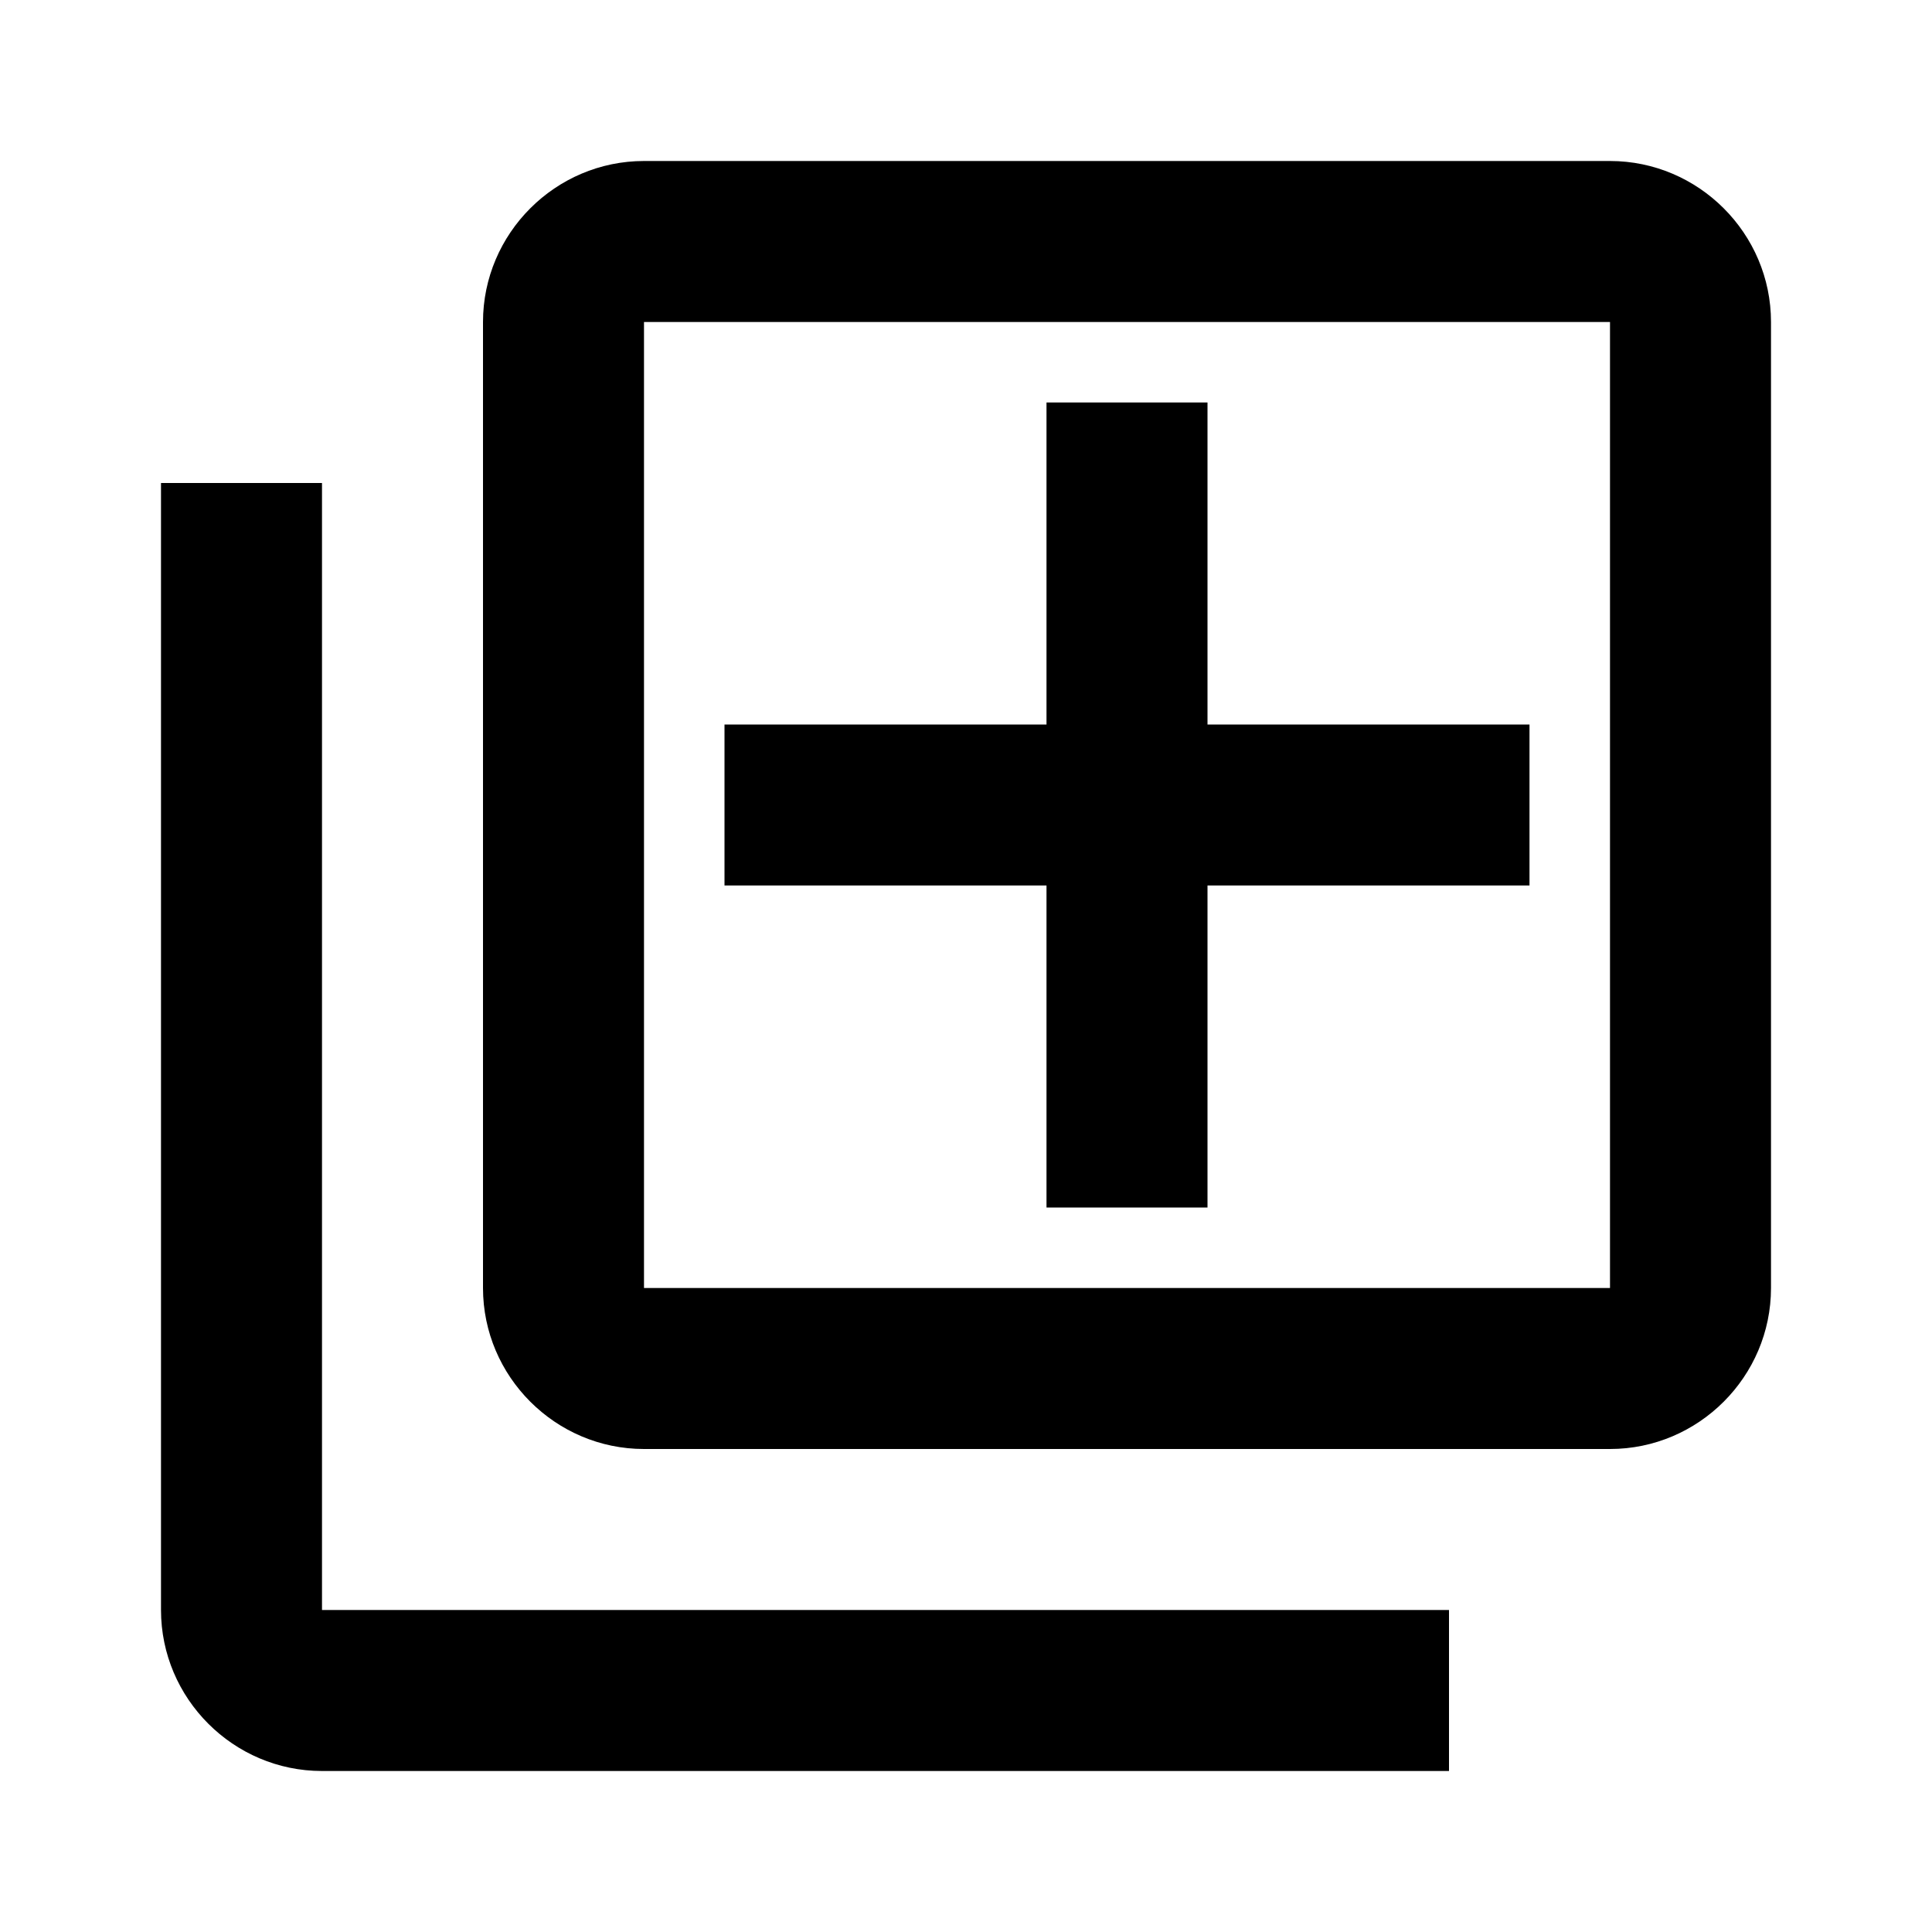
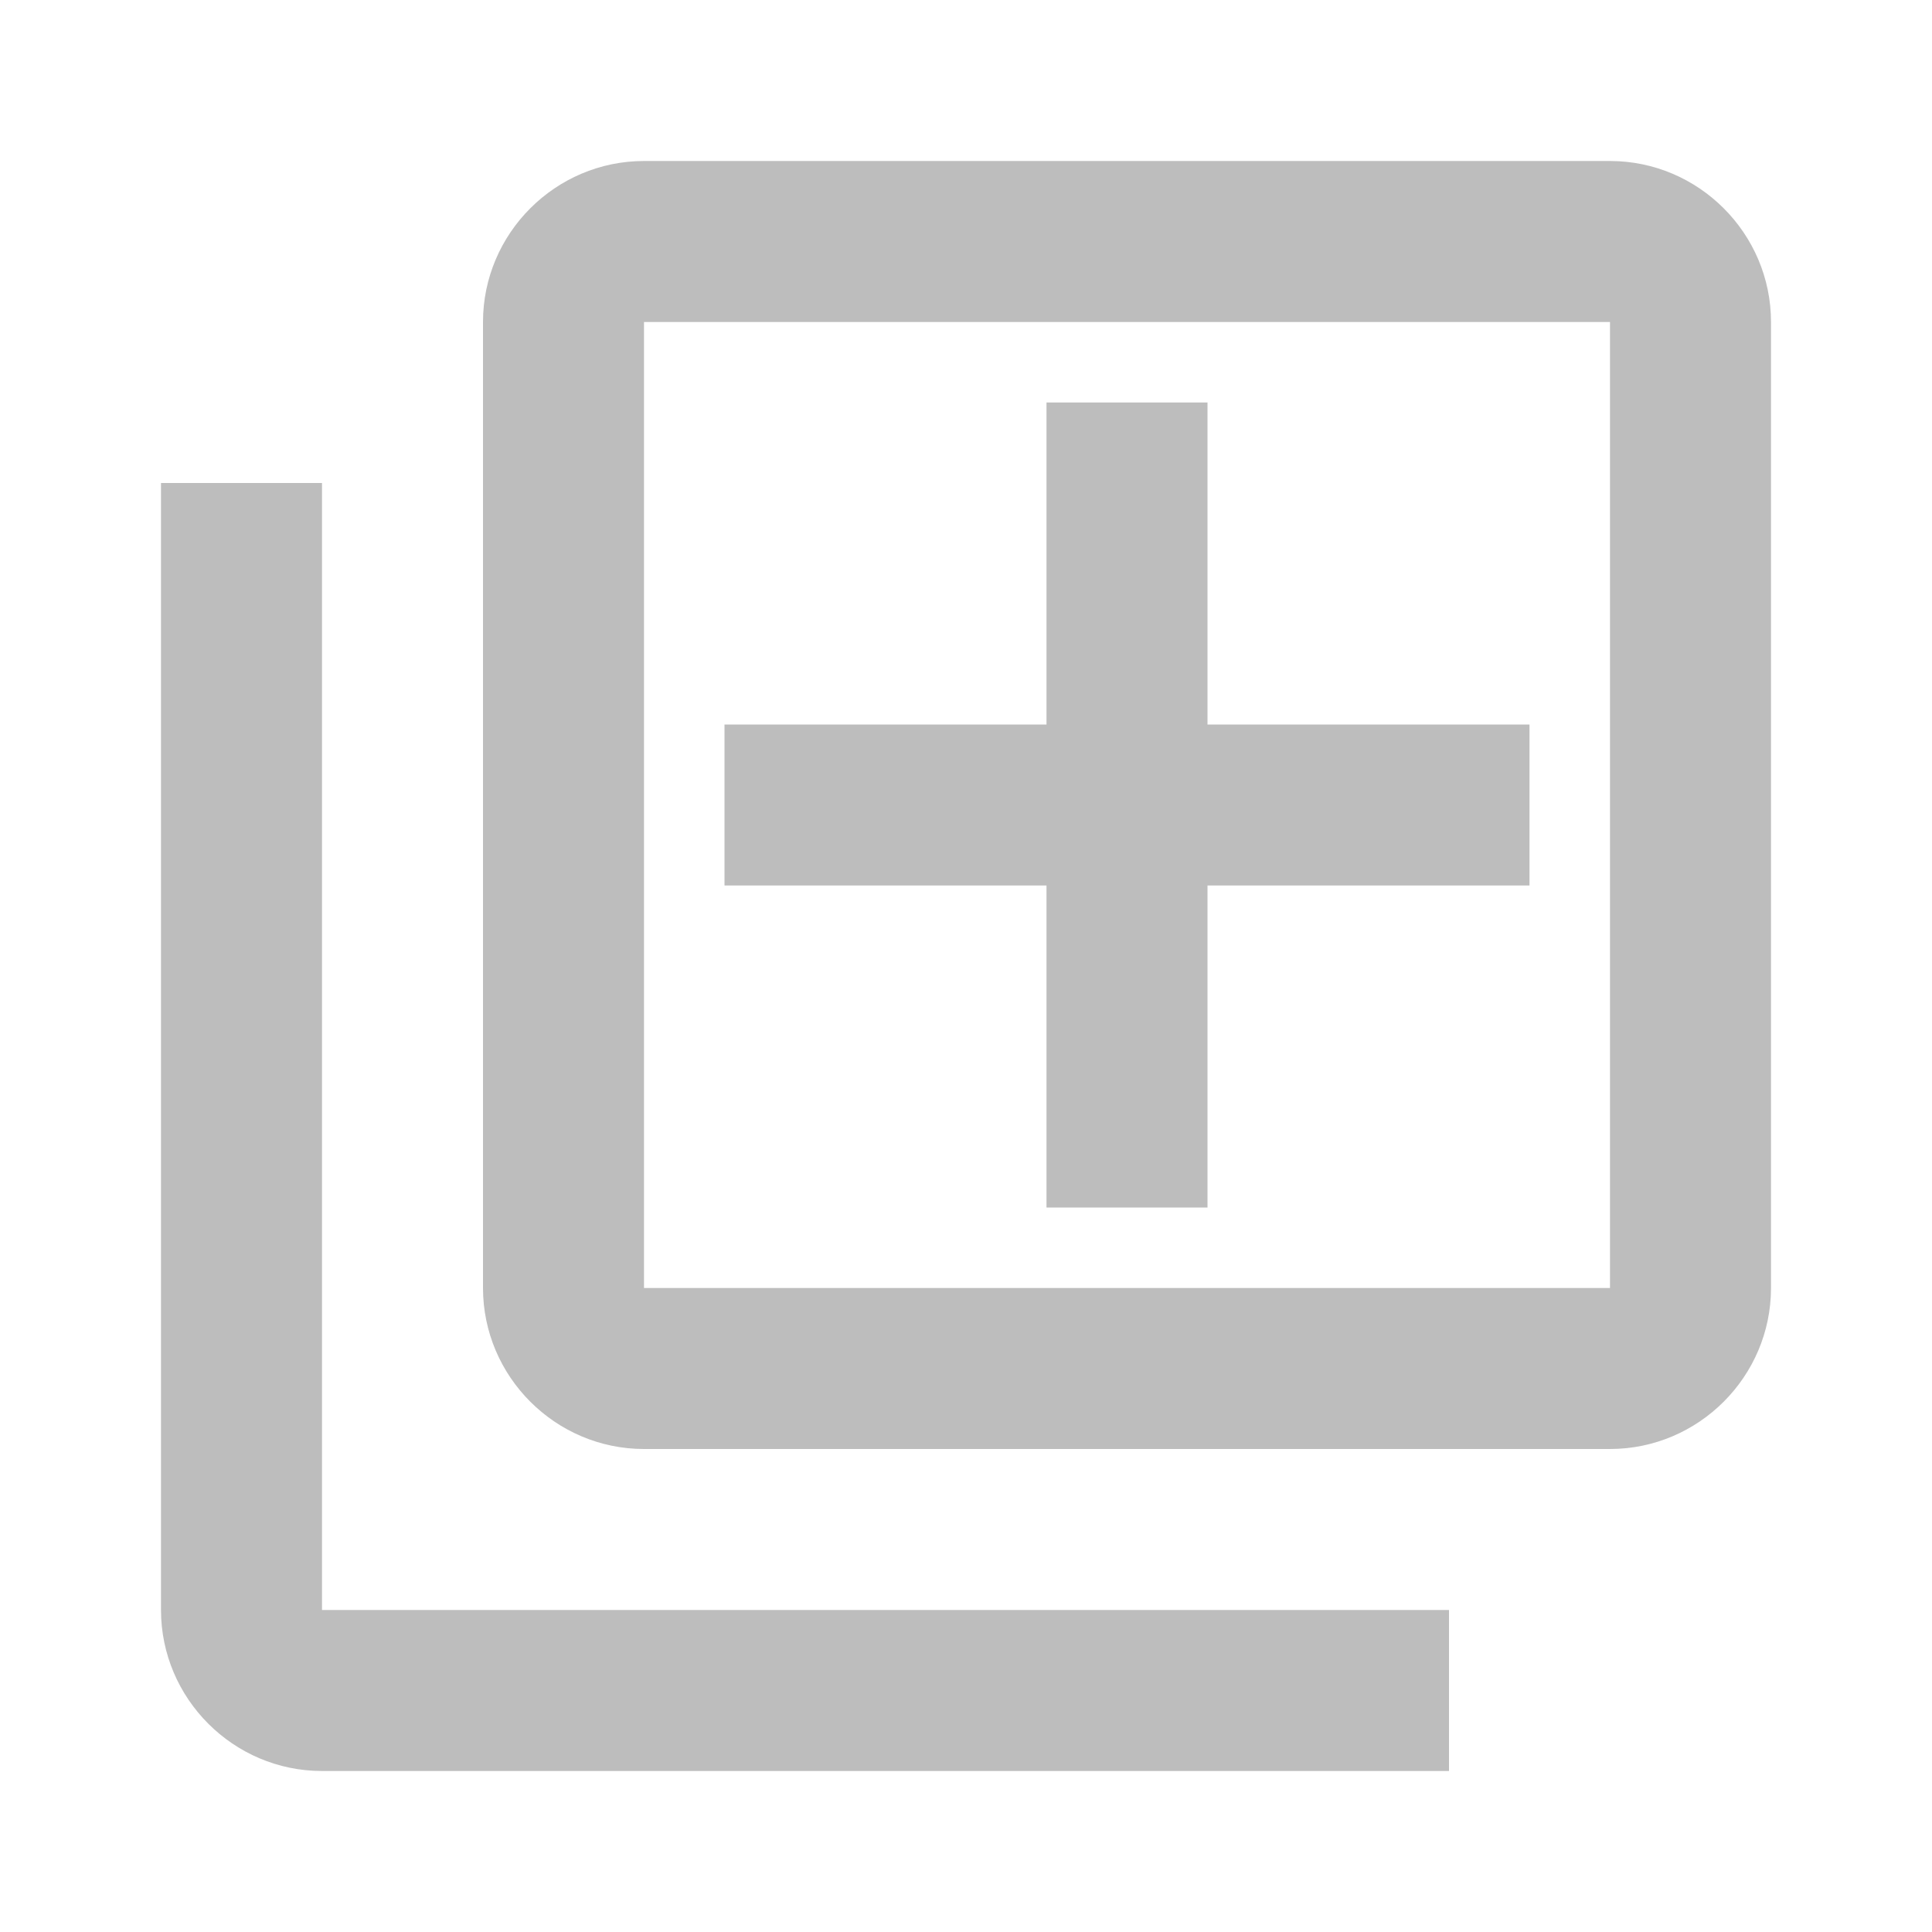
- <svg xmlns="http://www.w3.org/2000/svg" height="24px" viewBox="0 0 24 24" width="24px" fill="#000000">
+ <svg xmlns="http://www.w3.org/2000/svg" height="24px" viewBox="0 0 24 24" width="24px" fill="#BDBDBD">
  <path d="M0 0h24v24H0V0z" fill="none" />
  <path d="M4 6H2v14c0 1.1.9 2 2 2h14v-2H4V6zm16-4H8c-1.1 0-2 .9-2 2v12c0 1.1.9 2 2 2h12c1.1 0 2-.9 2-2V4c0-1.1-.9-2-2-2zm0 14H8V4h12v12zm-7-1h2v-4h4V9h-4V5h-2v4H9v2h4z" />
</svg>
